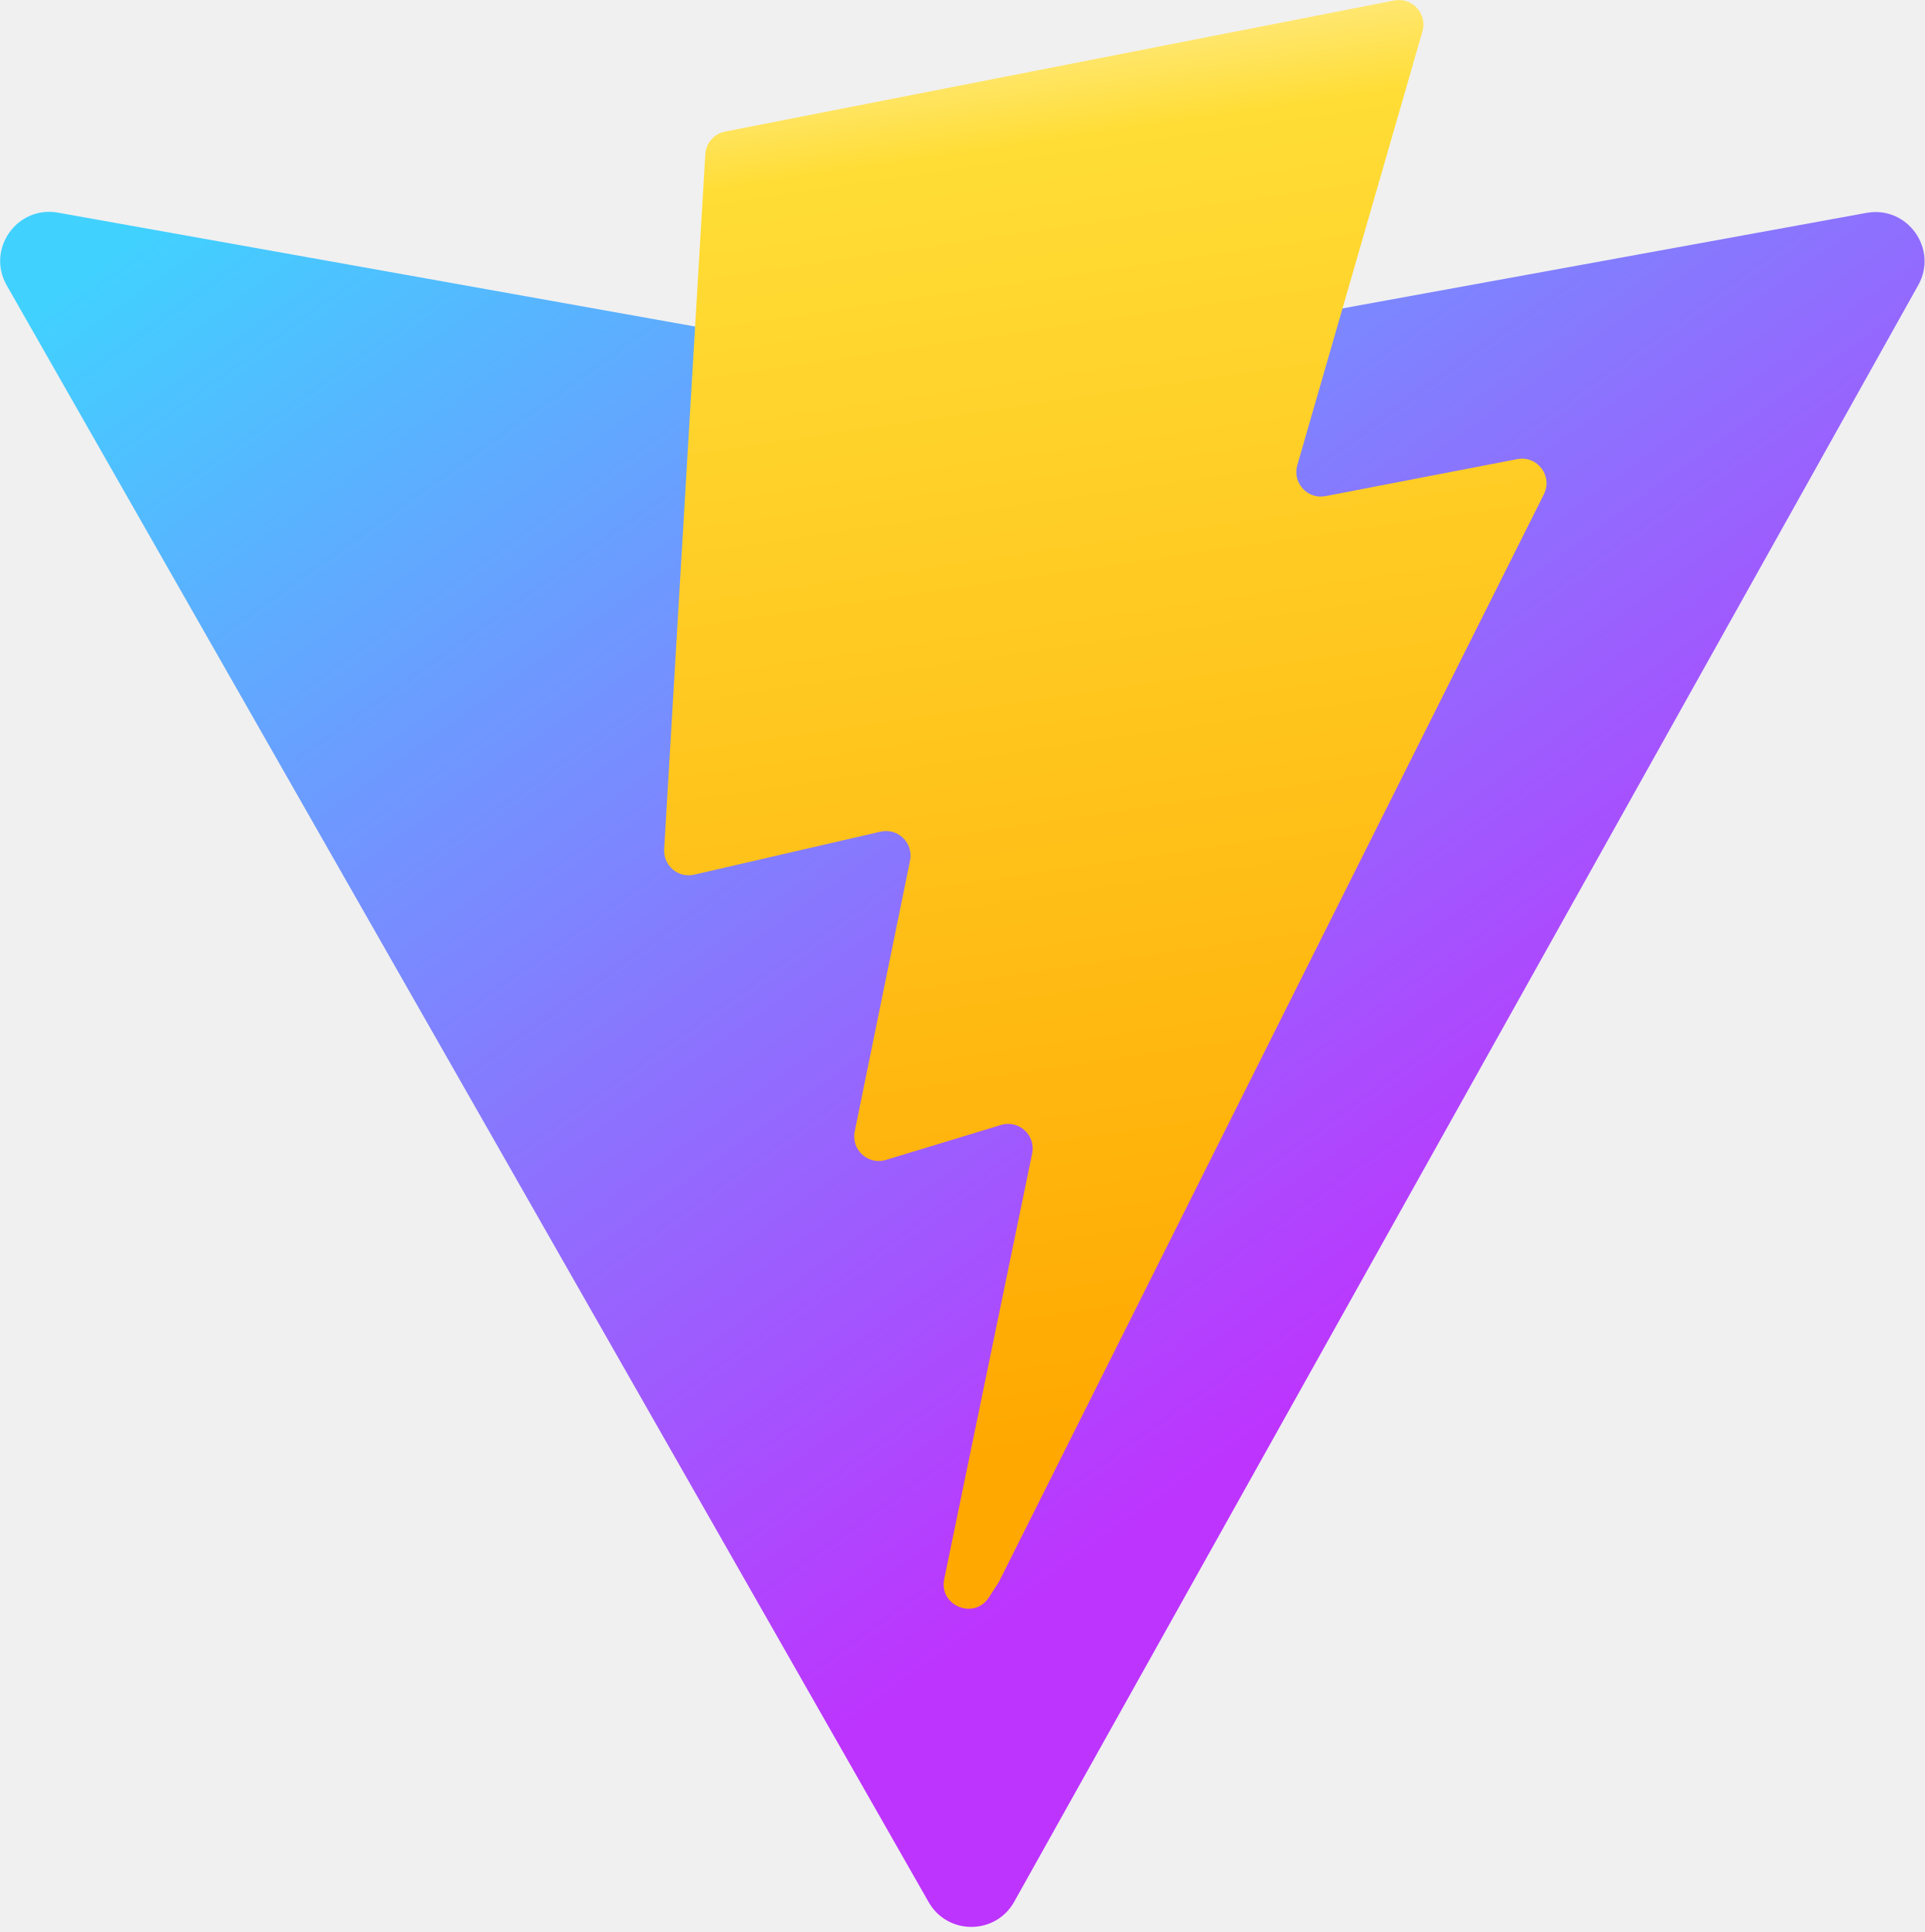
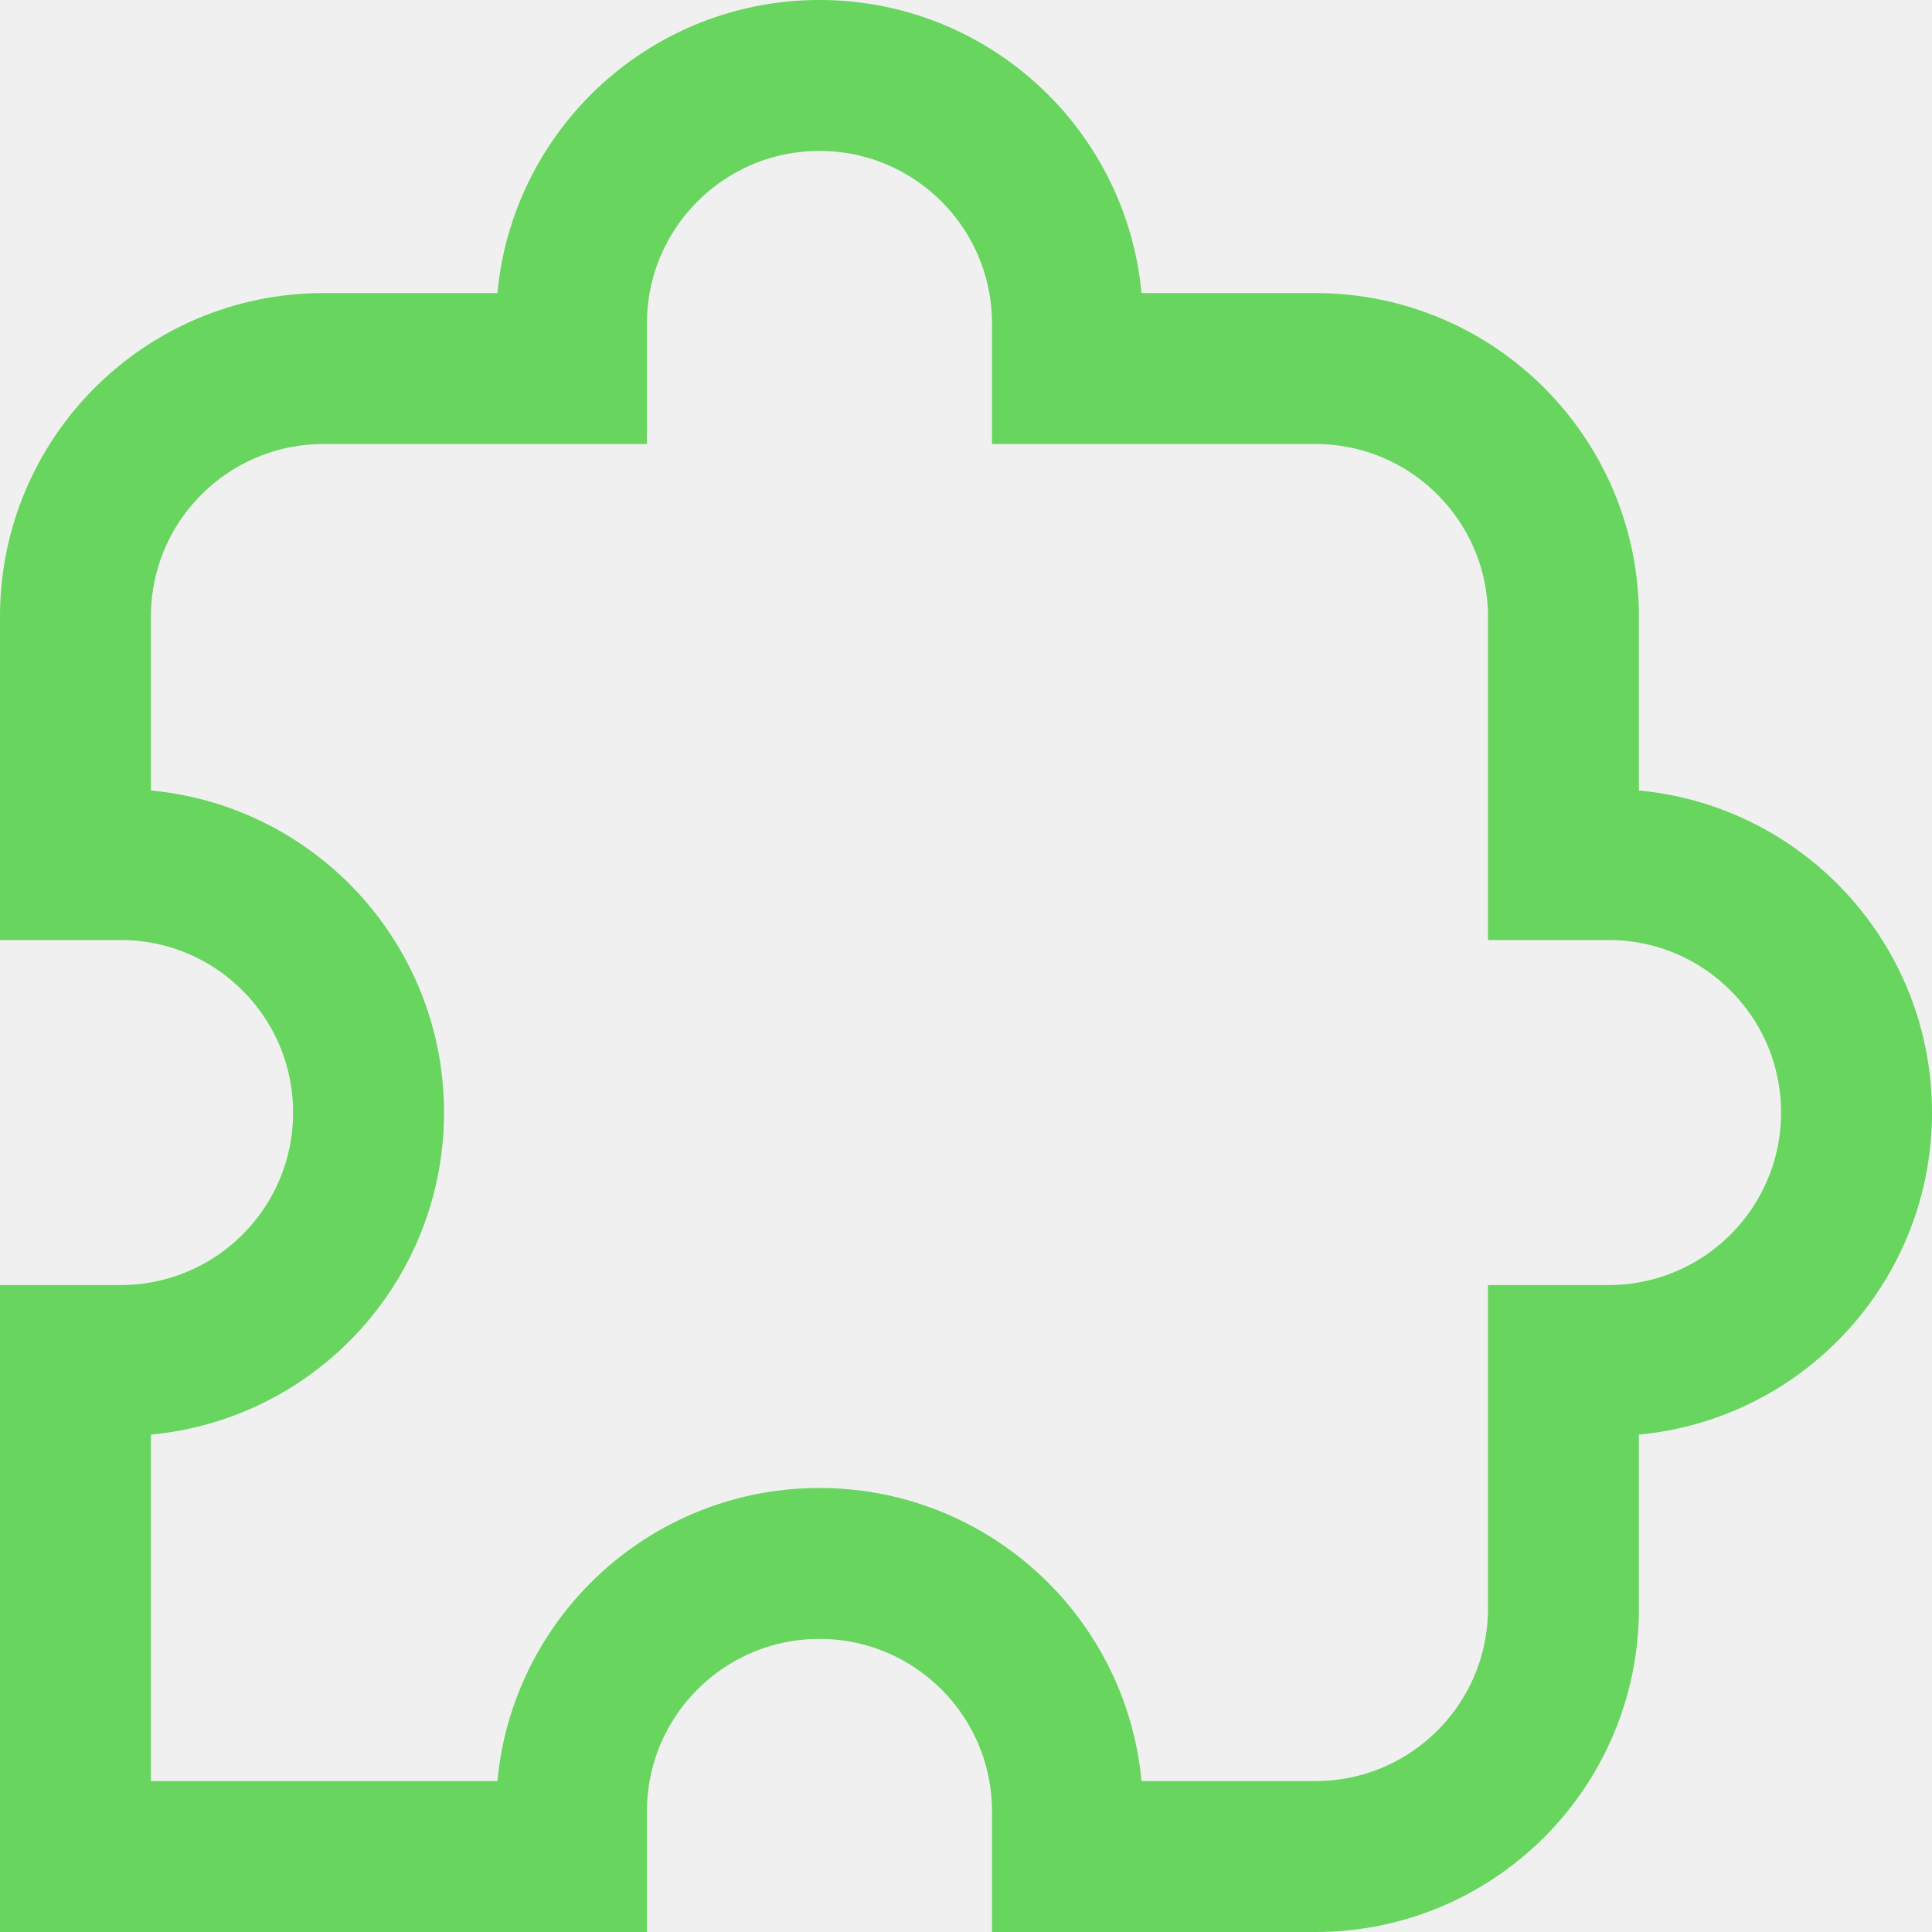
- <svg xmlns="http://www.w3.org/2000/svg" aria-hidden="true" role="img" class="iconify iconify--logos" width="31.88" height="32" preserveAspectRatio="xMidYMid meet" viewBox="0 0 256 257">
+ <svg xmlns="http://www.w3.org/2000/svg" width="72" height="72" viewBox="0 0 72 72" fill="none">
+   <g clip-path="url(#clip0_305_516)">
+     <g clip-path="url(#clip1_305_516)">
+       <path d="M49.023 69.188C54.127 69.188 58.265 65.05 58.265 59.945V50.703H59.945C65.05 50.703 69.188 46.566 69.188 41.461C69.188 36.357 65.05 32.219 59.945 32.219H58.265V22.977C58.265 17.873 54.127 13.735 49.023 13.735H39.781V12.055C39.781 6.95 35.643 2.812 30.539 2.812C25.434 2.812 21.297 6.95 21.297 12.055V13.735H12.055C6.95 13.735 2.812 17.873 2.812 22.977V32.219H4.493C9.597 32.219 13.735 36.357 13.735 41.461C13.735 46.566 9.597 50.703 4.493 50.703H2.812V69.188H21.297V67.507C21.297 62.403 25.434 58.265 30.539 58.265C35.643 58.265 39.781 62.403 39.781 67.507V69.188H49.023Z" stroke="#67D55E" stroke-width="5.625" />
+     </g>
+   </g>
  <defs>
-     <linearGradient id="IconifyId1813088fe1fbc01fb466" x1="-.828%" x2="57.636%" y1="7.652%" y2="78.411%">
-       <stop offset="0%" stop-color="#41D1FF" />
-       <stop offset="100%" stop-color="#BD34FE" />
-     </linearGradient>
-     <linearGradient id="IconifyId1813088fe1fbc01fb467" x1="43.376%" x2="50.316%" y1="2.242%" y2="89.03%">
-       <stop offset="0%" stop-color="#FFEA83" />
-       <stop offset="8.333%" stop-color="#FFDD35" />
-       <stop offset="100%" stop-color="#FFA800" />
-     </linearGradient>
+     <clipPath id="clip0_305_516">
+       <rect width="72" height="72" fill="white" />
+     </clipPath>
+     <clipPath id="clip1_305_516">
+       <rect width="72" height="72" fill="white" />
+     </clipPath>
  </defs>
-   <path fill="url(#IconifyId1813088fe1fbc01fb466)" d="M255.153 37.938L134.897 252.976c-2.483 4.44-8.862 4.466-11.382.048L.875 37.958c-2.746-4.814 1.371-10.646 6.827-9.67l120.385 21.517a6.537 6.537 0 0 0 2.322-.004l117.867-21.483c5.438-.991 9.574 4.796 6.877 9.62Z" />
-   <path fill="url(#IconifyId1813088fe1fbc01fb467)" d="M185.432.063L96.44 17.501a3.268 3.268 0 0 0-2.634 3.014l-5.474 92.456a3.268 3.268 0 0 0 3.997 3.378l24.777-5.718c2.318-.535 4.413 1.507 3.936 3.838l-7.361 36.047c-.495 2.426 1.782 4.5 4.151 3.78l15.304-4.649c2.372-.72 4.652 1.36 4.15 3.788l-11.698 56.621c-.732 3.542 3.979 5.473 5.943 2.437l1.313-2.028l72.516-144.72c1.215-2.423-.88-5.186-3.54-4.672l-25.505 4.922c-2.396.462-4.435-1.77-3.759-4.114l16.646-57.705c.677-2.35-1.37-4.583-3.769-4.113Z" />
</svg>
